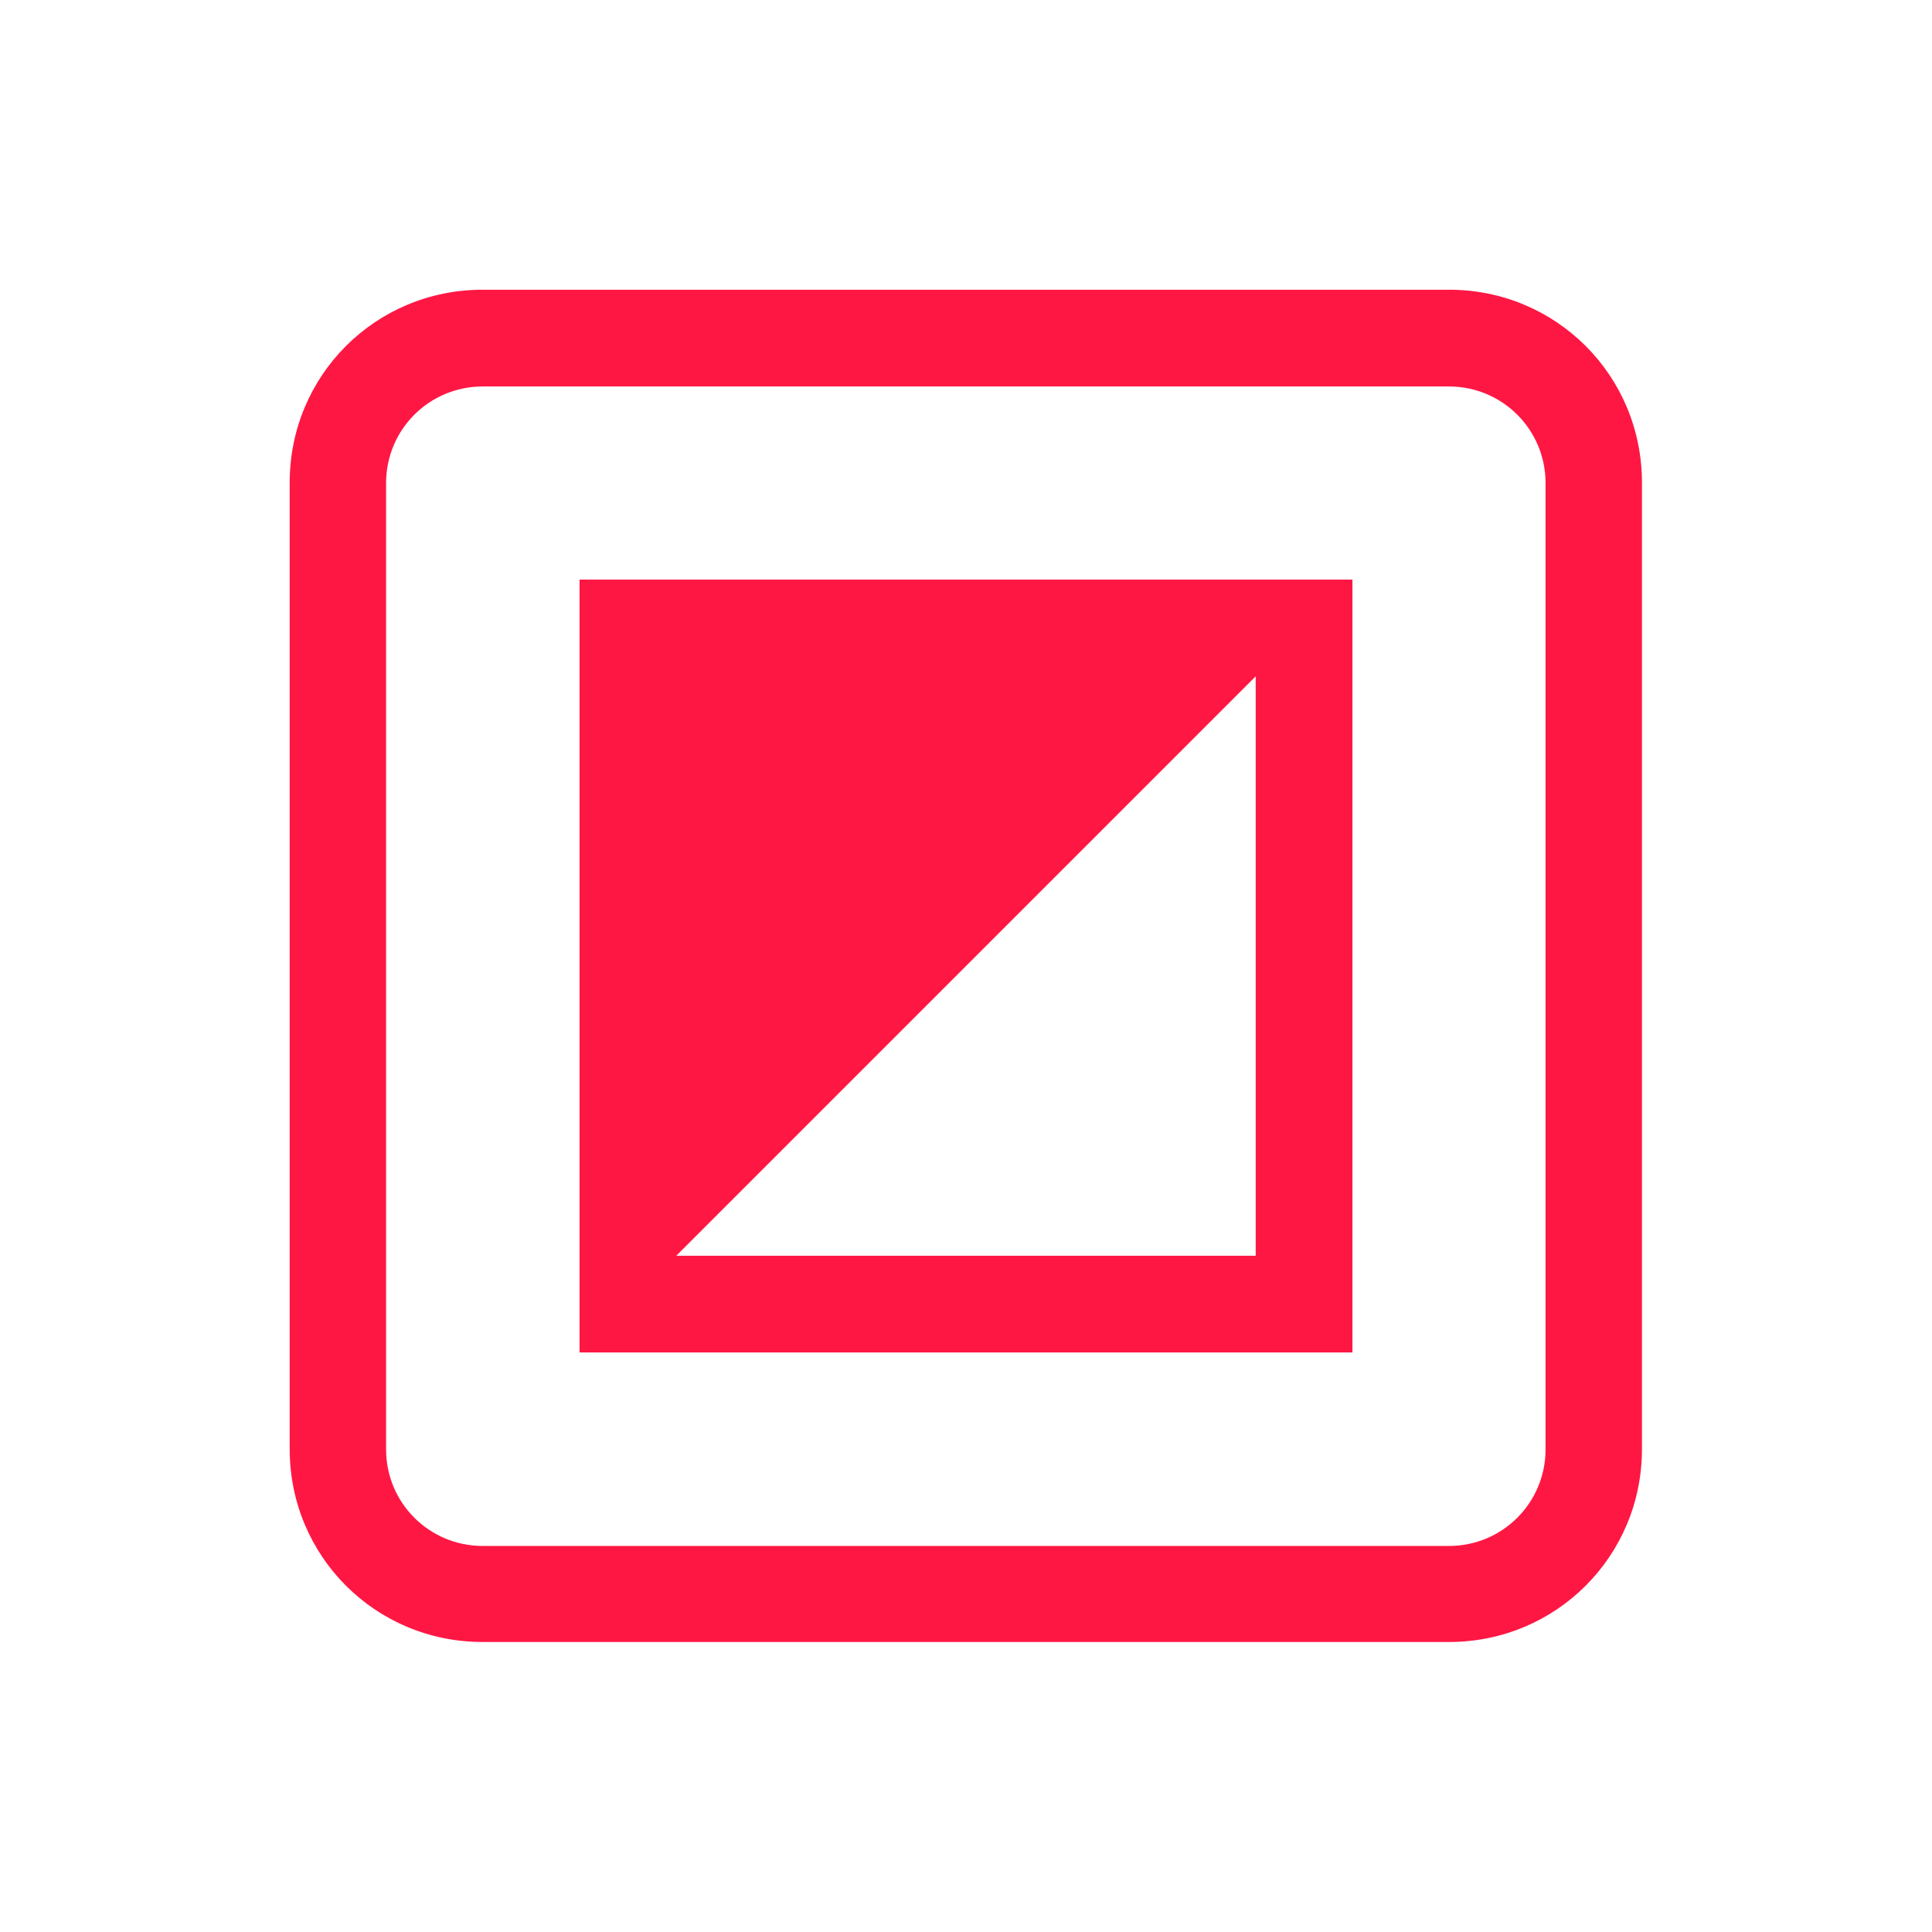
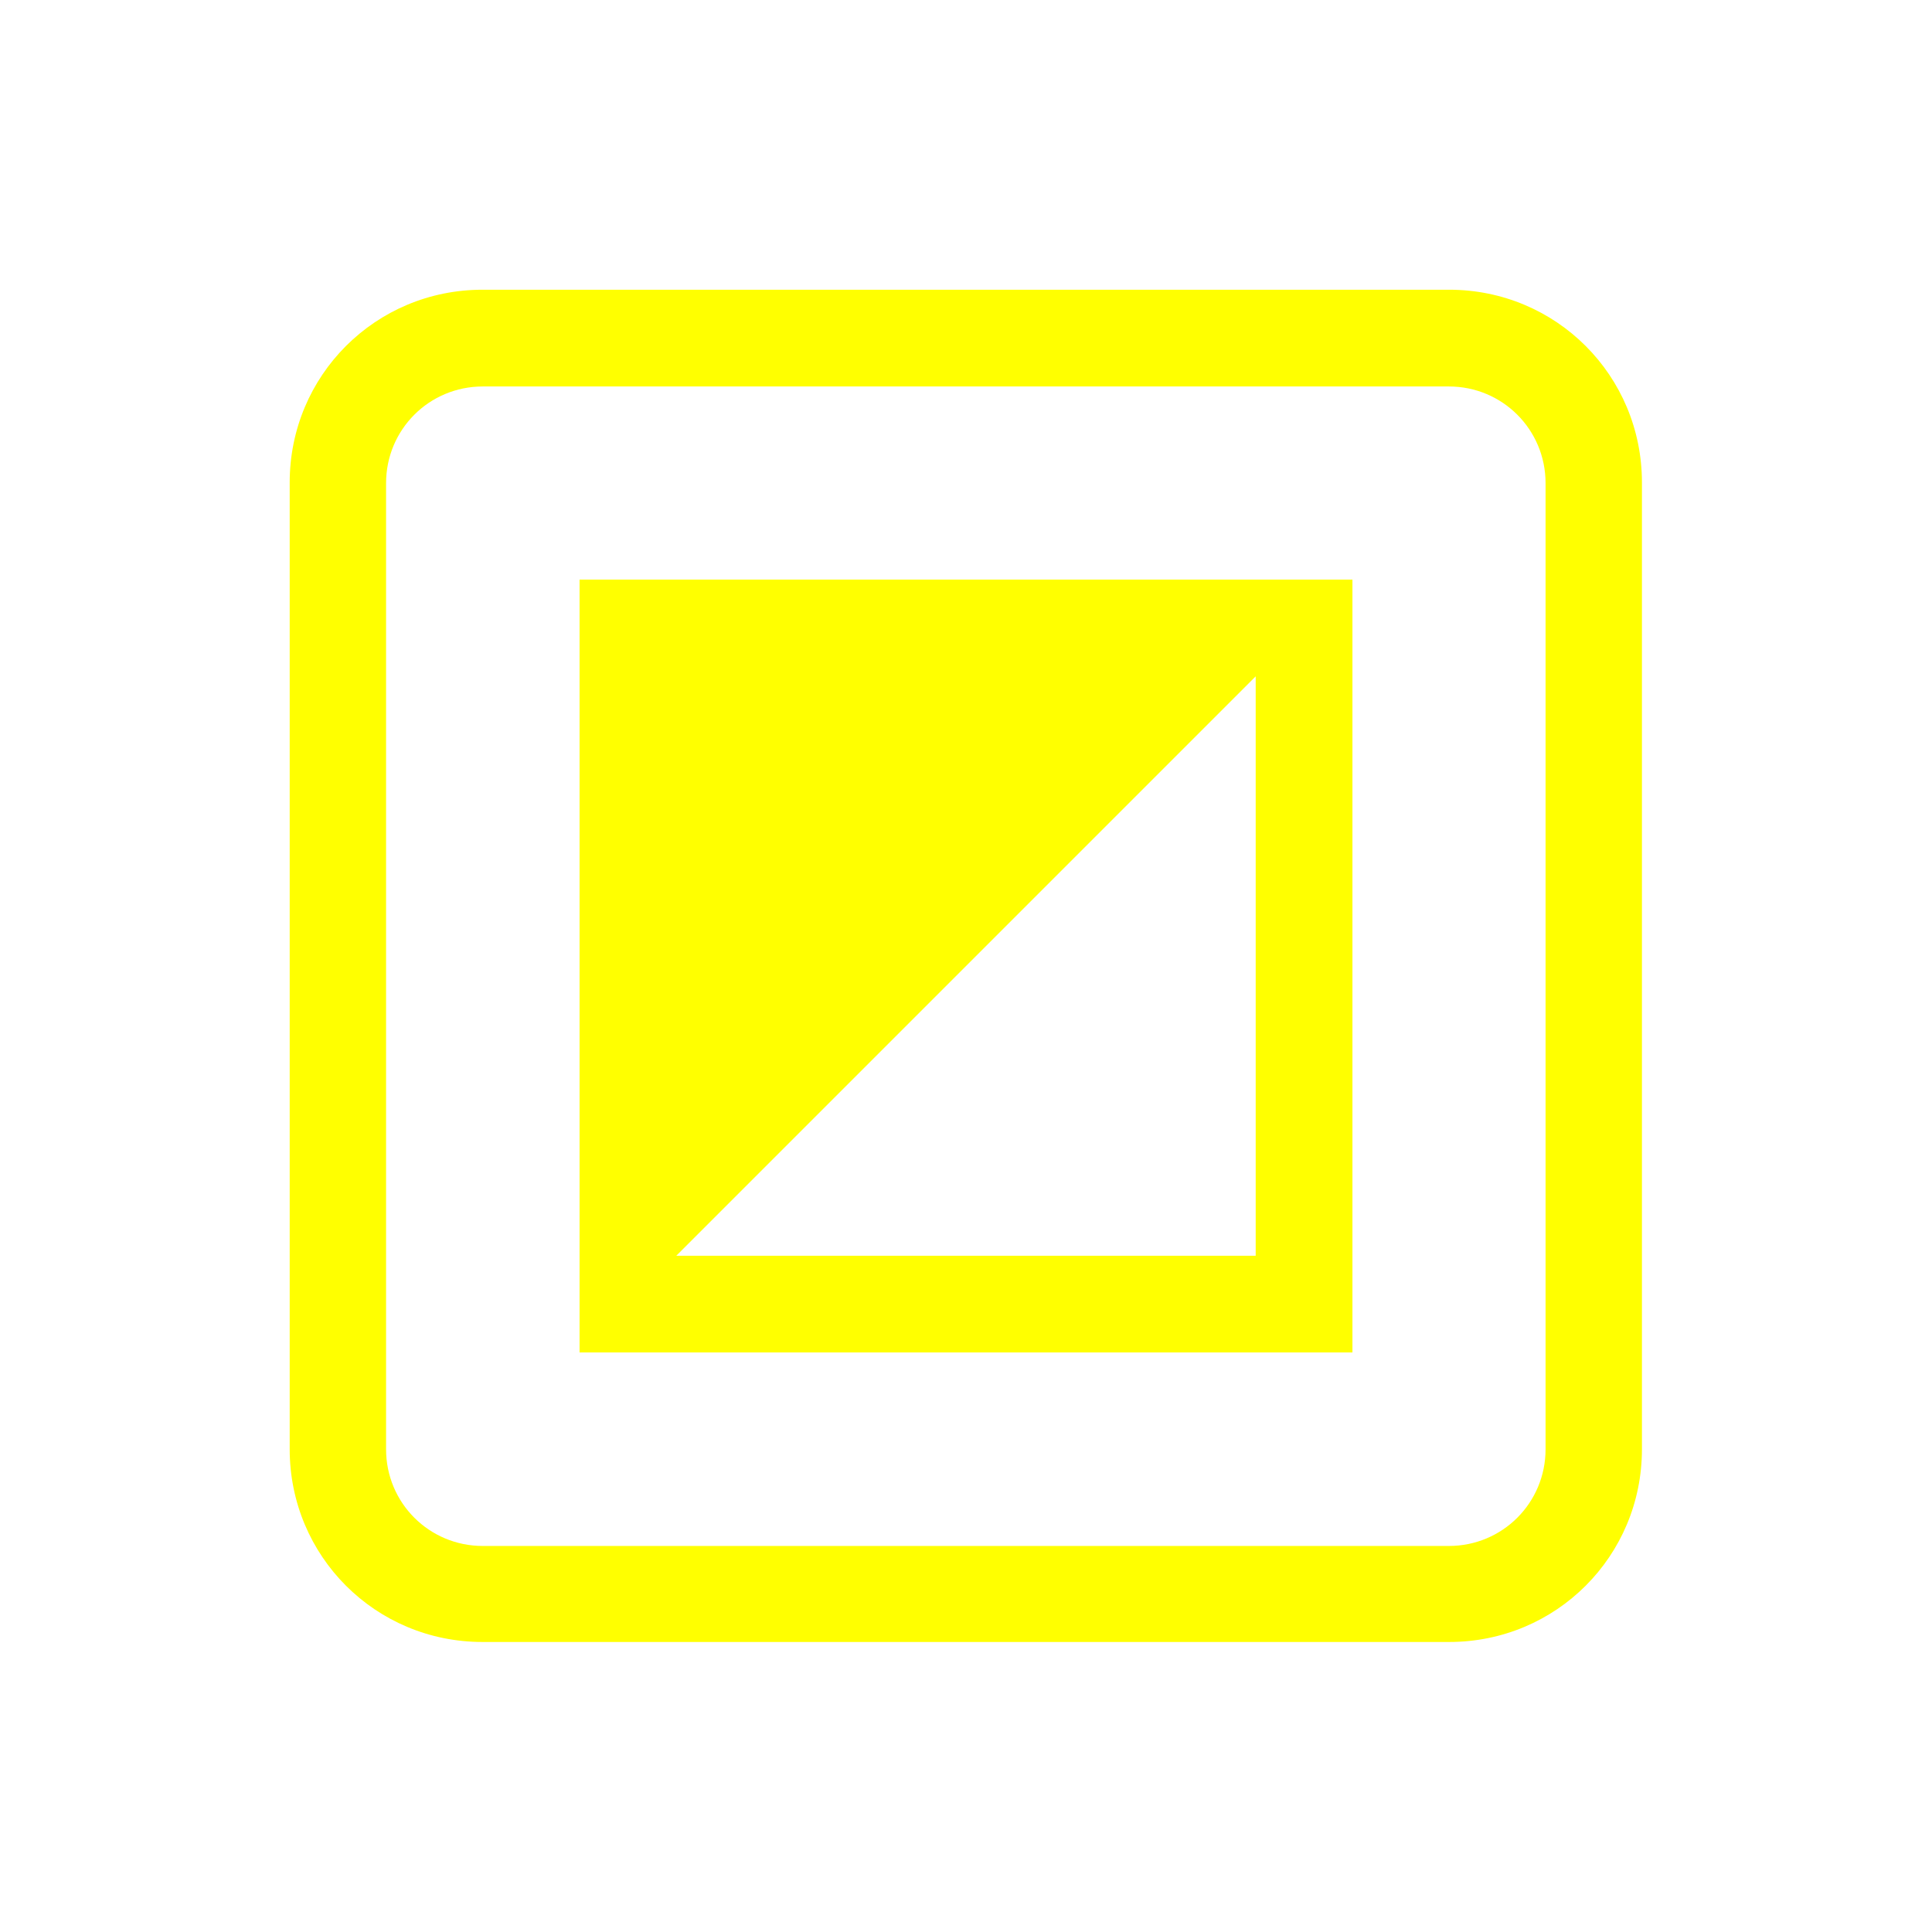
<svg xmlns="http://www.w3.org/2000/svg" width="20" height="20" viewBox="0 0 5.292 5.292" version="1.1" id="svg8">
  <defs id="defs2" />
  <g id="layer1" transform="translate(0,-291.7083)">
    <g transform="translate(47.3595,-89.69009)" id="layer1-3">
-       <path id="rect1954" d="m -46.038,382.192 c -0.293,0 -0.528,0.235 -0.528,0.528 v 2.648 c 0,0.293 0.235,0.528 0.528,0.528 h 2.648 c 0.293,0 0.528,-0.235 0.528,-0.528 v -2.648 c 0,-0.293 -0.235,-0.528 -0.528,-0.528 z m 10e-4,0.265 h 2.646 c 0.147,0 0.265,0.118 0.265,0.265 v 2.646 c 0,0.147 -0.118,0.265 -0.265,0.265 h -2.646 c -0.147,0 -0.265,-0.118 -0.265,-0.265 v -2.646 c 0,-0.147 0.118,-0.265 0.265,-0.265 z" style="opacity:1;fill:#ff1744;fill-opacity:1;stroke:#ff1744;stroke-width:0;stroke-linecap:square;stroke-linejoin:miter;stroke-miterlimit:4;stroke-dasharray:none;stroke-dashoffset:0;stroke-opacity:1;paint-order:stroke fill markers" />
-       <path style="opacity:1;fill:#ff1744;fill-opacity:1;stroke:#ff1744;stroke-width:0;stroke-linecap:square;stroke-linejoin:miter;stroke-miterlimit:4;stroke-dasharray:none;stroke-dashoffset:0;stroke-opacity:1;paint-order:stroke fill markers" d="m -45.772,382.986 v 2.117 h 2.117 v -2.117 z m 1.852,0.265 v 1.587 h -1.587 z" id="rect2118" />
+       <path id="rect1954" d="m -46.038,382.192 c -0.293,0 -0.528,0.235 -0.528,0.528 v 2.648 c 0,0.293 0.235,0.528 0.528,0.528 h 2.648 c 0.293,0 0.528,-0.235 0.528,-0.528 v -2.648 c 0,-0.293 -0.235,-0.528 -0.528,-0.528 z m 10e-4,0.265 h 2.646 c 0.147,0 0.265,0.118 0.265,0.265 v 2.646 c 0,0.147 -0.118,0.265 -0.265,0.265 h -2.646 c -0.147,0 -0.265,-0.118 -0.265,-0.265 v -2.646 c 0,-0.147 0.118,-0.265 0.265,-0.265 z" style="opacity:1;fill:#ffff00;fill-opacity:1;stroke:#ffff00;stroke-width:0;stroke-linecap:square;stroke-linejoin:miter;stroke-miterlimit:4;stroke-dasharray:none;stroke-dashoffset:0;stroke-opacity:1;paint-order:stroke fill markers" />
+       <path style="opacity:1;fill:#ffff00;fill-opacity:1;stroke:#ffff00;stroke-width:0;stroke-linecap:square;stroke-linejoin:miter;stroke-miterlimit:4;stroke-dasharray:none;stroke-dashoffset:0;stroke-opacity:1;paint-order:stroke fill markers" d="m -45.772,382.986 v 2.117 h 2.117 v -2.117 z m 1.852,0.265 v 1.587 h -1.587 z" id="rect2118" />
    </g>
    <g id="g847" transform="matrix(0.05207439,0,0,0.05207453,-0.9012516,282.412)">
      <g id="g851">
        <g id="g1059" transform="matrix(1.998622,0,0,1.998619,17.32448,-313.5231)">
          <path style="opacity:1;fill:none;fill-opacity:0.494;stroke:#ffffff00;stroke-width:0.07;stroke-linecap:round;stroke-linejoin:round;stroke-miterlimit:4;stroke-dasharray:none;stroke-dashoffset:0;stroke-opacity:1;paint-order:stroke fill markers" d="M 25.4,271.6 -8.0000008e-7,246.2 H 50.8 Z" id="path883" />
          <path id="path880" d="m 25.4,271.6 25.4,25.4 H 0 Z" style="opacity:1;fill:none;fill-opacity:0.494;stroke:#ffffff00;stroke-width:0.07;stroke-linecap:round;stroke-linejoin:round;stroke-miterlimit:4;stroke-dasharray:none;stroke-dashoffset:0;stroke-opacity:1;paint-order:stroke fill markers" />
          <rect ry="5.053" y="253.849" x="7.649" height="35.529" width="35.529" id="rect870" style="opacity:1;fill:none;fill-opacity:0.494;stroke:#ffffff00;stroke-width:0.062;stroke-linecap:round;stroke-linejoin:round;stroke-miterlimit:4;stroke-dasharray:none;stroke-dashoffset:0;stroke-opacity:1;paint-order:stroke fill markers" />
          <circle r="25.397" cy="271.6" cx="25.4" id="path872" style="opacity:1;fill:none;fill-opacity:0.494;stroke:#ffffff00;stroke-width:0.076;stroke-linecap:round;stroke-linejoin:round;stroke-miterlimit:4;stroke-dasharray:none;stroke-dashoffset:0;stroke-opacity:1;paint-order:stroke fill markers" />
          <circle transform="rotate(-45)" cx="-174.09" cy="210.011" r="12.656" id="path876" style="opacity:1;fill:none;fill-opacity:0.494;stroke:#ffffff00;stroke-width:0.074;stroke-linecap:round;stroke-linejoin:round;stroke-miterlimit:4;stroke-dasharray:none;stroke-dashoffset:0;stroke-opacity:1;paint-order:stroke fill markers" />
          <path id="path904" d="m 25.4,271.6 -25.4,25.4 v -50.8 z" style="opacity:1;fill:none;fill-opacity:0.494;stroke:#ffffff00;stroke-width:0.07;stroke-linecap:round;stroke-linejoin:round;stroke-miterlimit:4;stroke-dasharray:none;stroke-dashoffset:0;stroke-opacity:1;paint-order:stroke fill markers" />
          <path style="opacity:1;fill:none;fill-opacity:0.494;stroke:#ffffff00;stroke-width:0.07;stroke-linecap:round;stroke-linejoin:round;stroke-miterlimit:4;stroke-dasharray:none;stroke-dashoffset:0;stroke-opacity:1;paint-order:stroke fill markers" d="m 25.4,271.6 25.4,-25.4 v 50.8 z" id="path906" />
          <rect ry="5.051" y="256.393" x="2.566" height="30.44" width="45.694" id="rect837" style="opacity:1;fill:none;fill-opacity:0.494;stroke:#ffffff00;stroke-width:0.066;stroke-linecap:round;stroke-linejoin:round;stroke-miterlimit:4;stroke-dasharray:none;stroke-dashoffset:0;stroke-opacity:1;paint-order:stroke fill markers" />
          <rect style="opacity:1;fill:none;fill-opacity:0.494;stroke:#ffffff00;stroke-width:0.066;stroke-linecap:round;stroke-linejoin:round;stroke-miterlimit:4;stroke-dasharray:none;stroke-dashoffset:0;stroke-opacity:1;paint-order:stroke fill markers" id="rect831" width="45.694" height="30.441" x="248.766" y="-40.633" ry="5.051" transform="rotate(90)" />
        </g>
      </g>
    </g>
    <path style="opacity:1;fill:#ffc107;fill-opacity:1;stroke:none;stroke-width:0.386;stroke-miterlimit:4;stroke-dasharray:none;stroke-opacity:1" d="m 50.206,401.677 c 110.217,0.713 55.109,0.356 0,0 z" id="rect997" />
  </g>
</svg>
